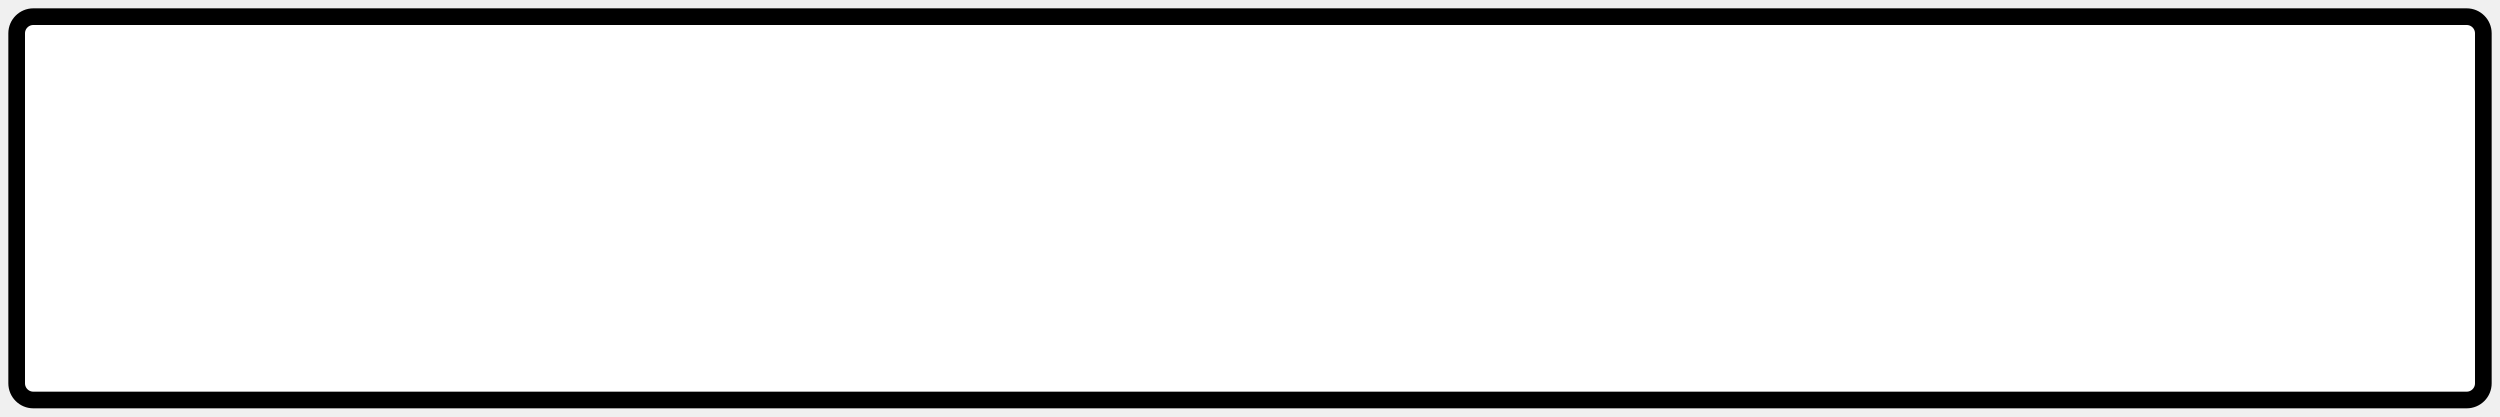
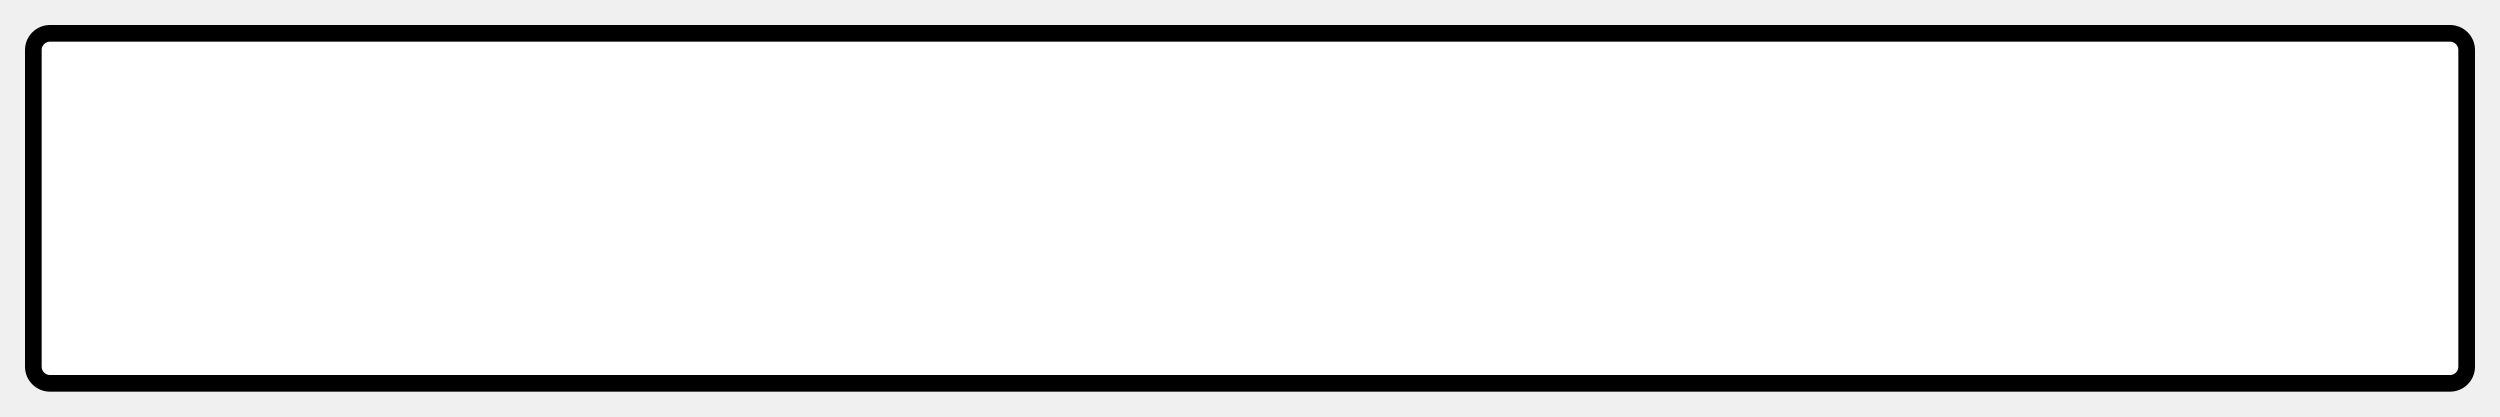
<svg xmlns="http://www.w3.org/2000/svg" width="150mm" height="25mm">
  <style>
        .body {
            stroke-width: 1mm;
            stroke: black;
            fill: white;
        }
    </style>
  <g>
-     <rect class="body" x="1mm" y="1mm" width="148mm" height="23mm" rx="1mm" />
+     <rect class="body" x="2mm" y="2mm" width="146mm" height="21mm" rx="1mm" />
  </g>
</svg>
